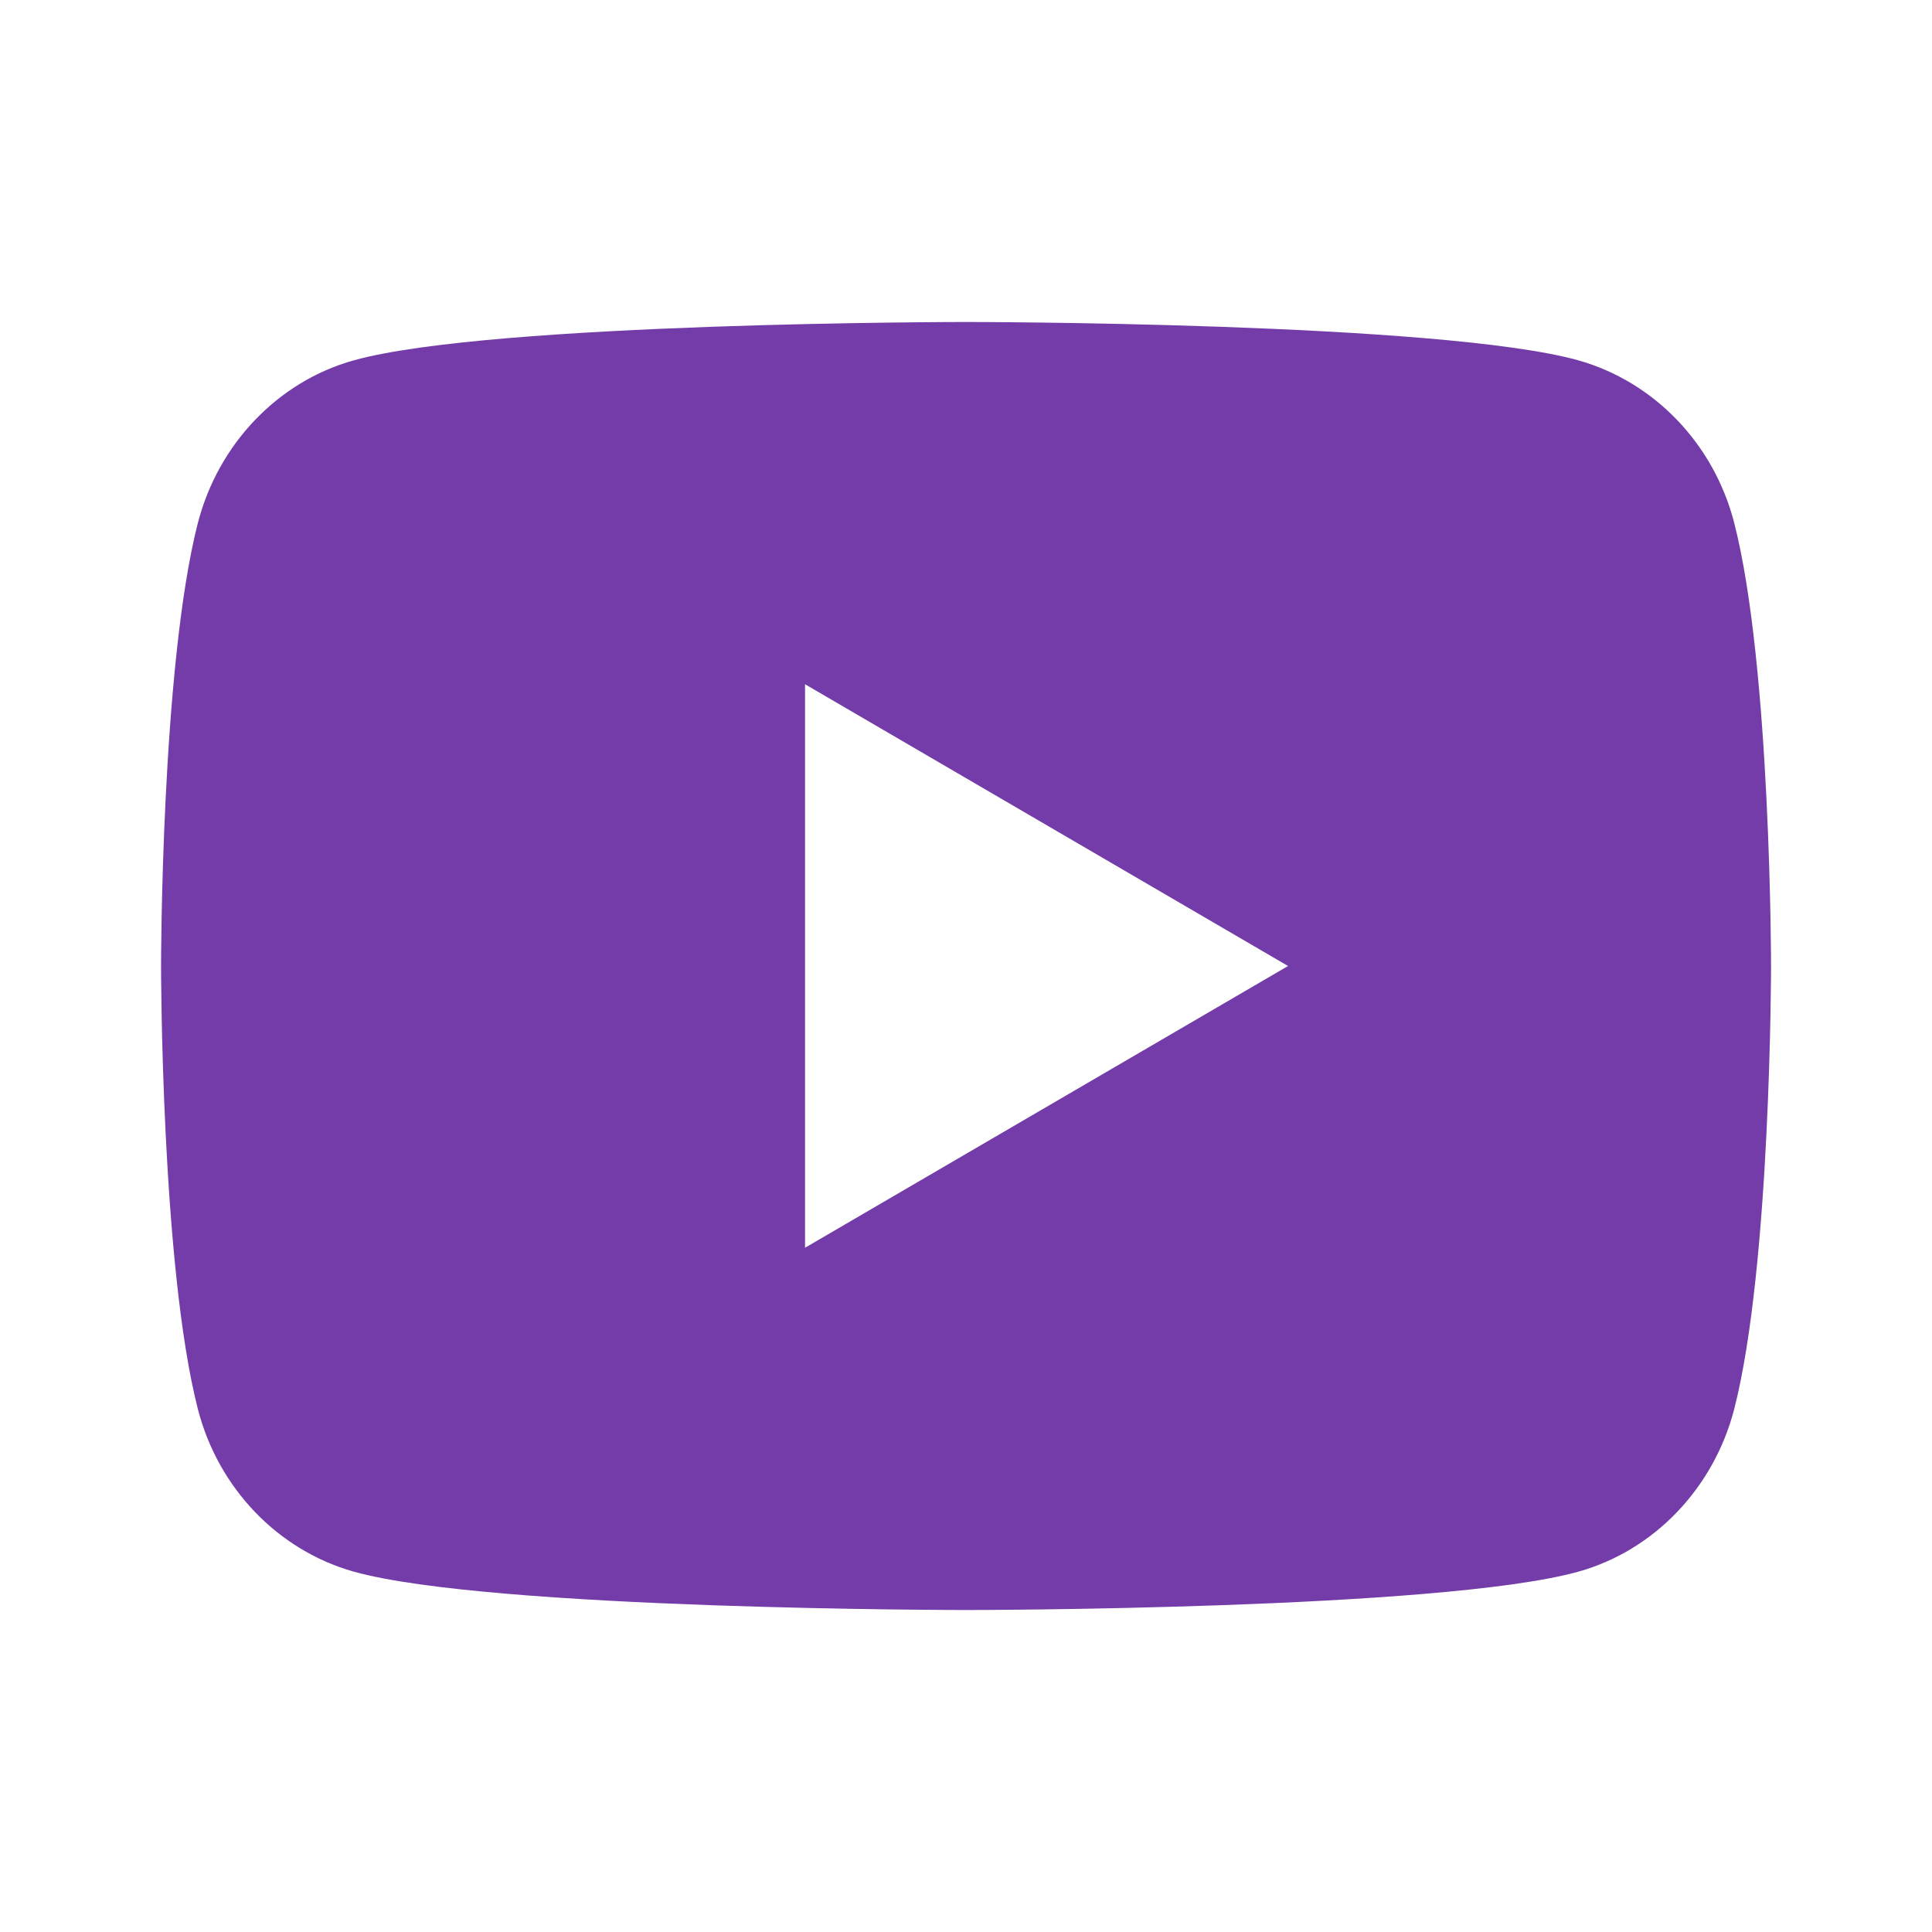
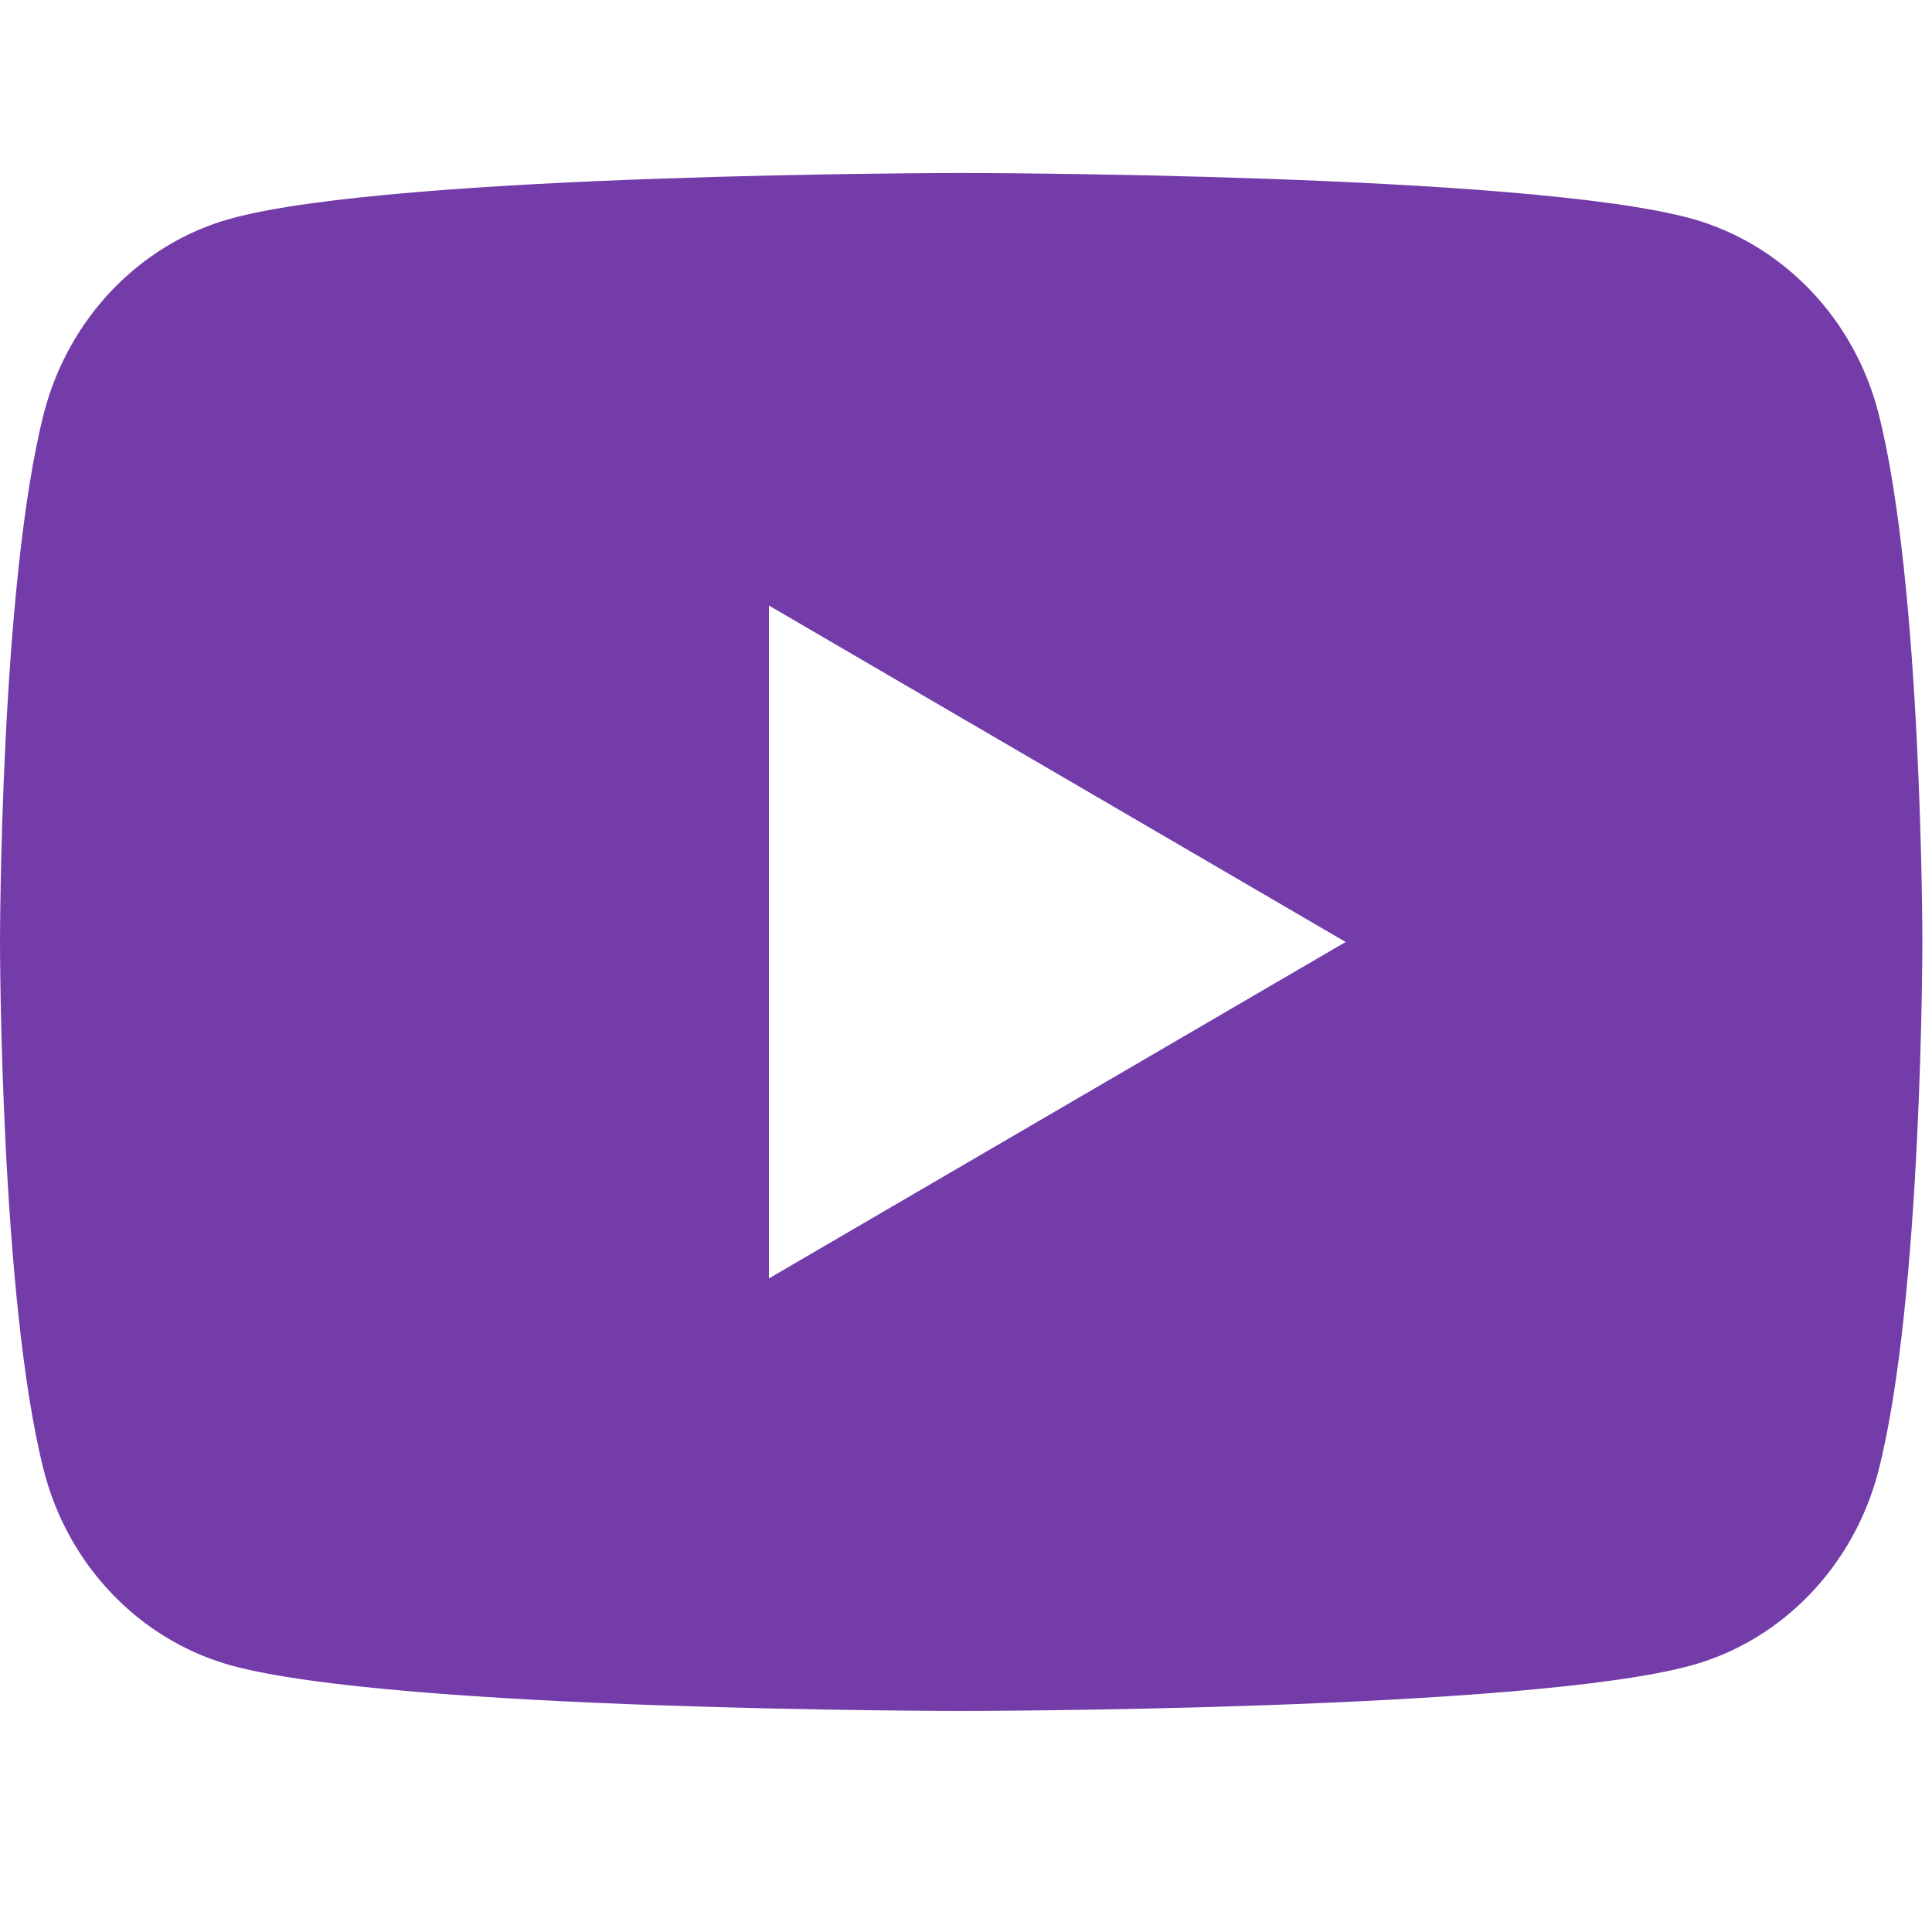
- <svg xmlns="http://www.w3.org/2000/svg" width="80" height="80" viewBox="0 0 80 80" fill="none">
-   <path d="M71.812 21.66C73.335 27.6 73.335 40 73.335 40C73.335 40 73.335 52.4 71.812 58.34C70.965 61.623 68.489 64.207 65.352 65.08C59.655 66.667 40.002 66.667 40.002 66.667C40.002 66.667 20.359 66.667 14.652 65.08C11.502 64.193 9.029 61.613 8.192 58.34C6.669 52.4 6.669 40 6.669 40C6.669 40 6.669 27.6 8.192 21.66C9.039 18.377 11.515 15.793 14.652 14.92C20.359 13.333 40.002 13.333 40.002 13.333C40.002 13.333 59.655 13.333 65.352 14.92C68.502 15.807 70.975 18.387 71.812 21.66V21.66ZM33.335 51.667L53.335 40L33.335 28.333V51.667Z" fill="#733CA8" />
+ <svg xmlns="http://www.w3.org/2000/svg" width="67" height="67" viewBox="0 0 67 67" fill="none" version="1.1" id="svg134">
+   <defs id="defs138" />
+   <path d="m 65.143,14.327 c 1.523,5.94 1.523,18.34 1.523,18.34 0,0 0,12.4 -1.523,18.34 -0.847,3.283 -3.323,5.867 -6.46,6.74 -5.697,1.587 -25.35,1.587 -25.35,1.587 0,0 -19.643,0 -25.35,-1.587 C 4.833,56.86 2.36,54.28 1.523,51.007 0,45.067 0,32.667 0,32.667 c 0,0 0,-12.4 1.523,-18.34 C 2.37,11.043 4.847,8.46 7.983,7.587 13.69,6 33.333,6 33.333,6 c 0,0 19.653,0 25.35,1.587 3.15,0.887 5.623,3.467 6.46,6.74 z m -38.477,30.007 20,-11.667 -20,-11.667 z" fill="#733ca8" id="path132" />
</svg>
